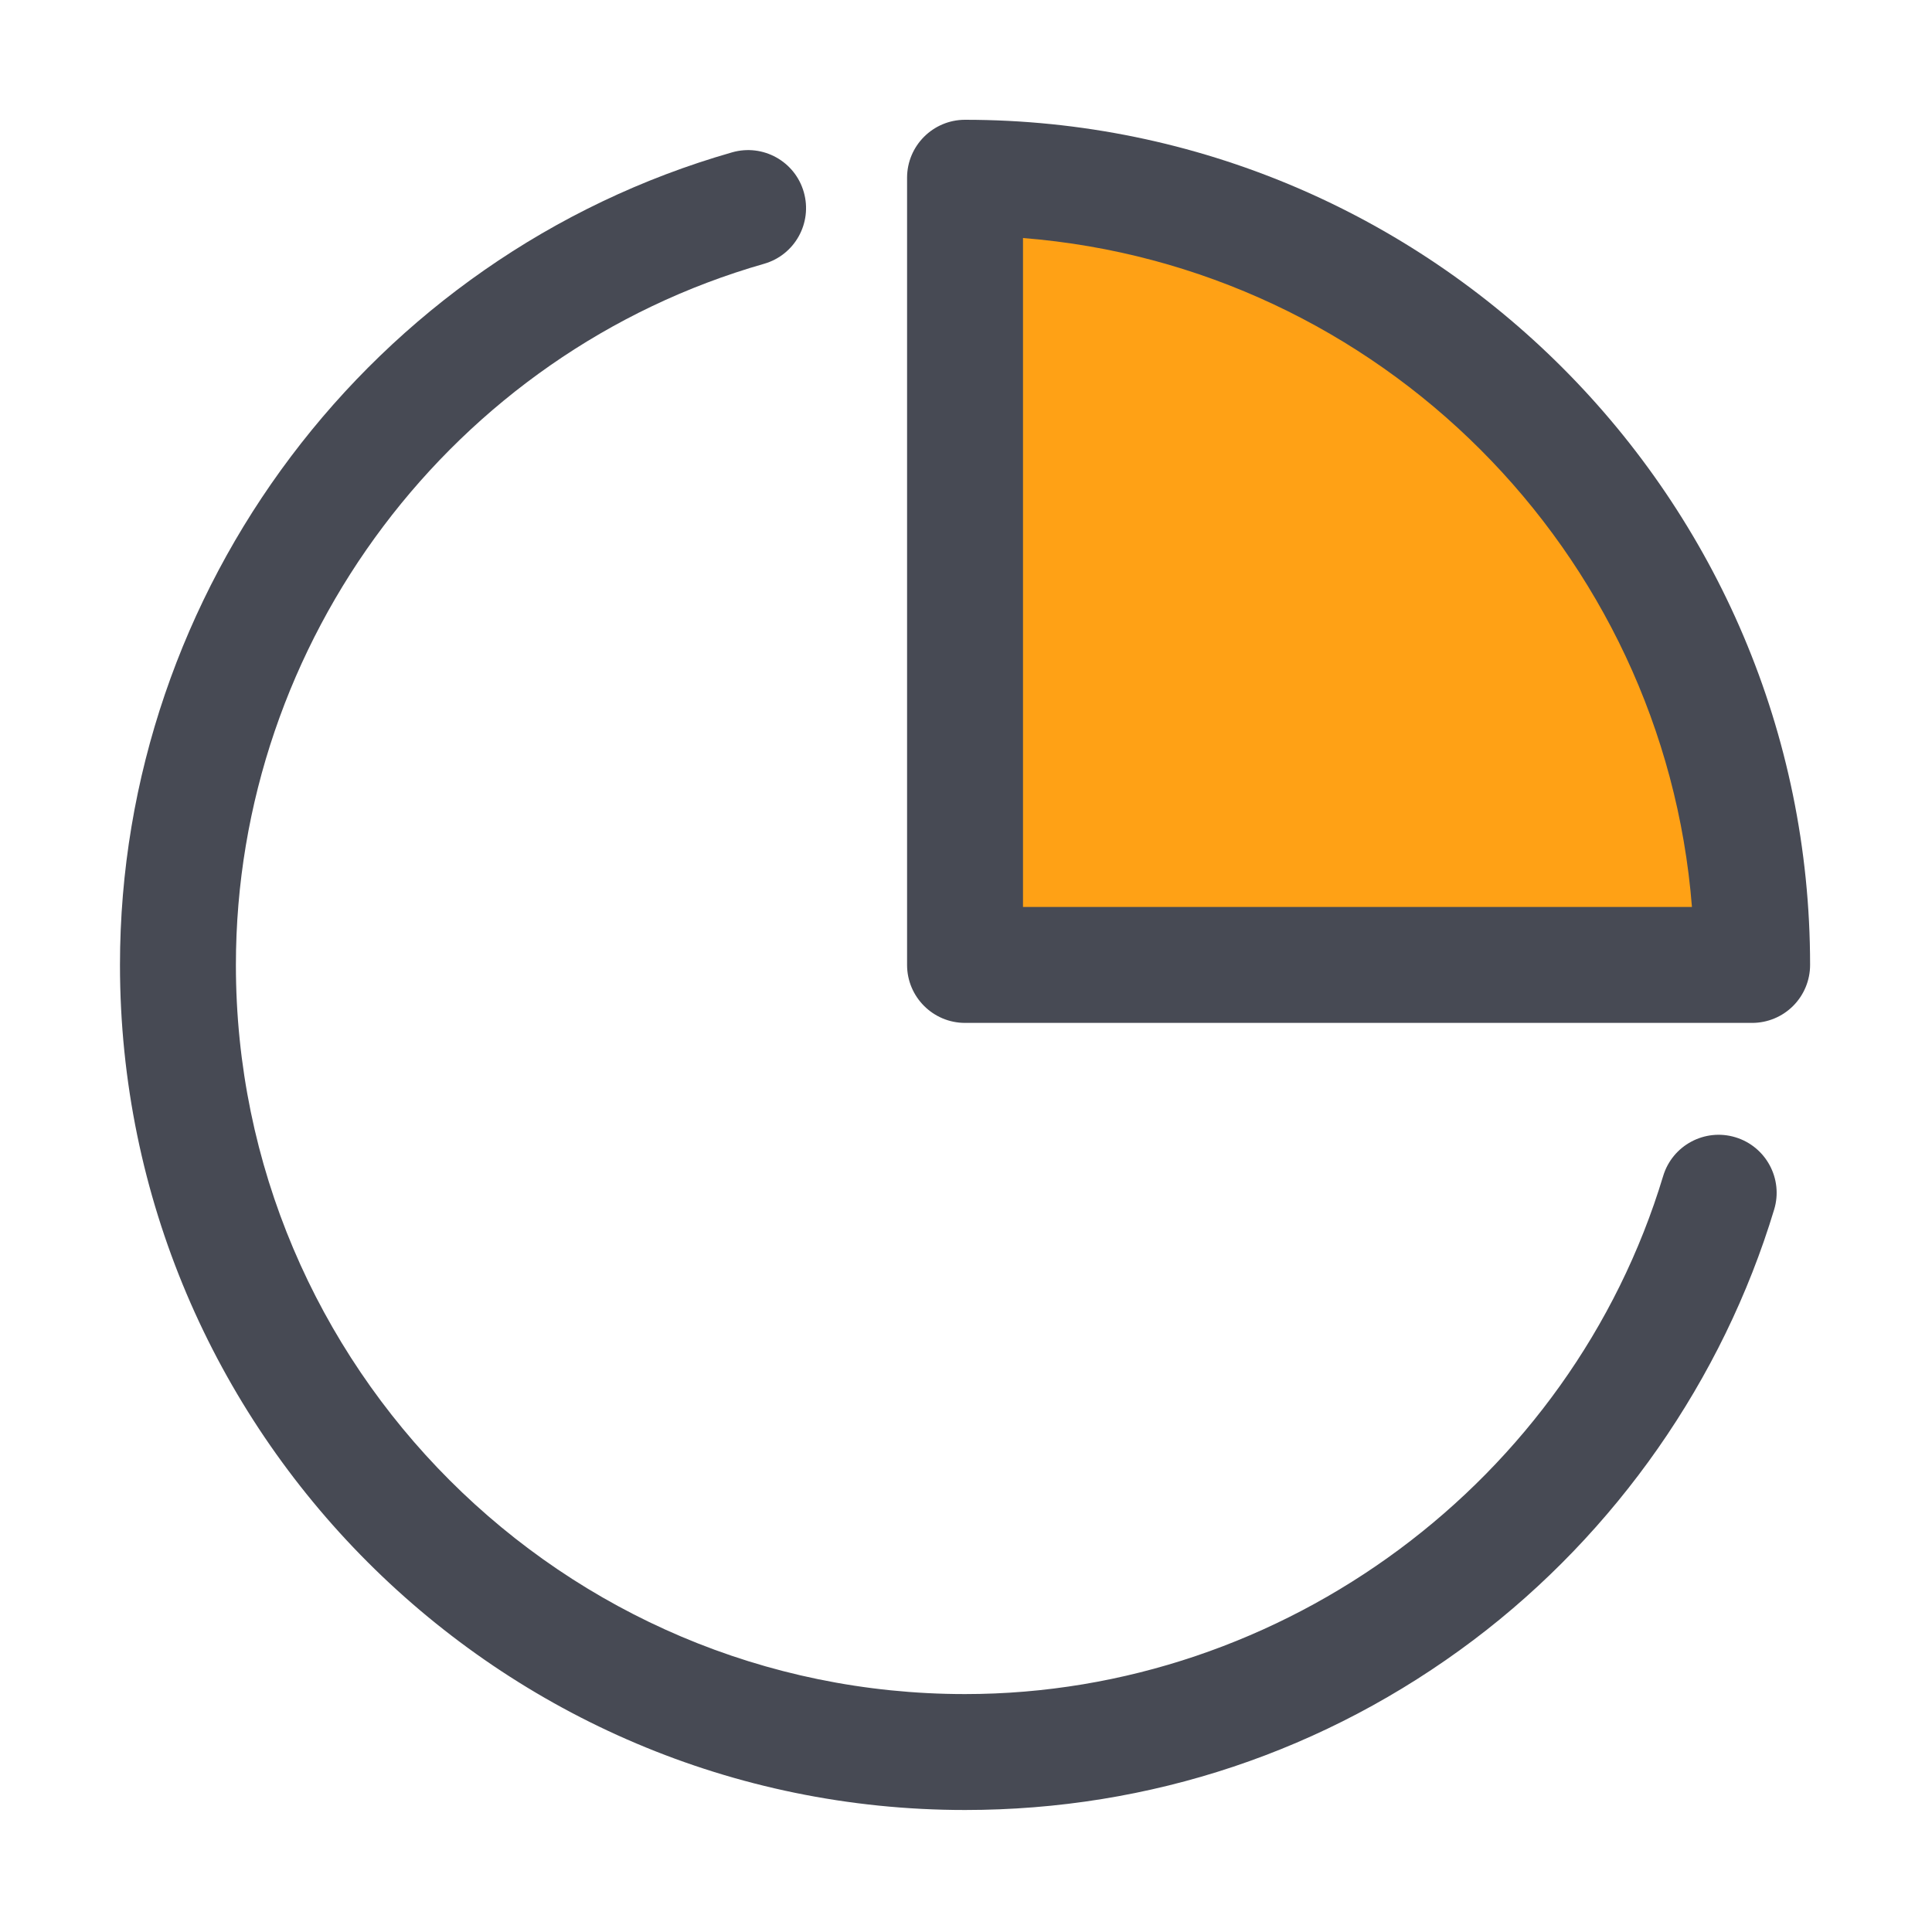
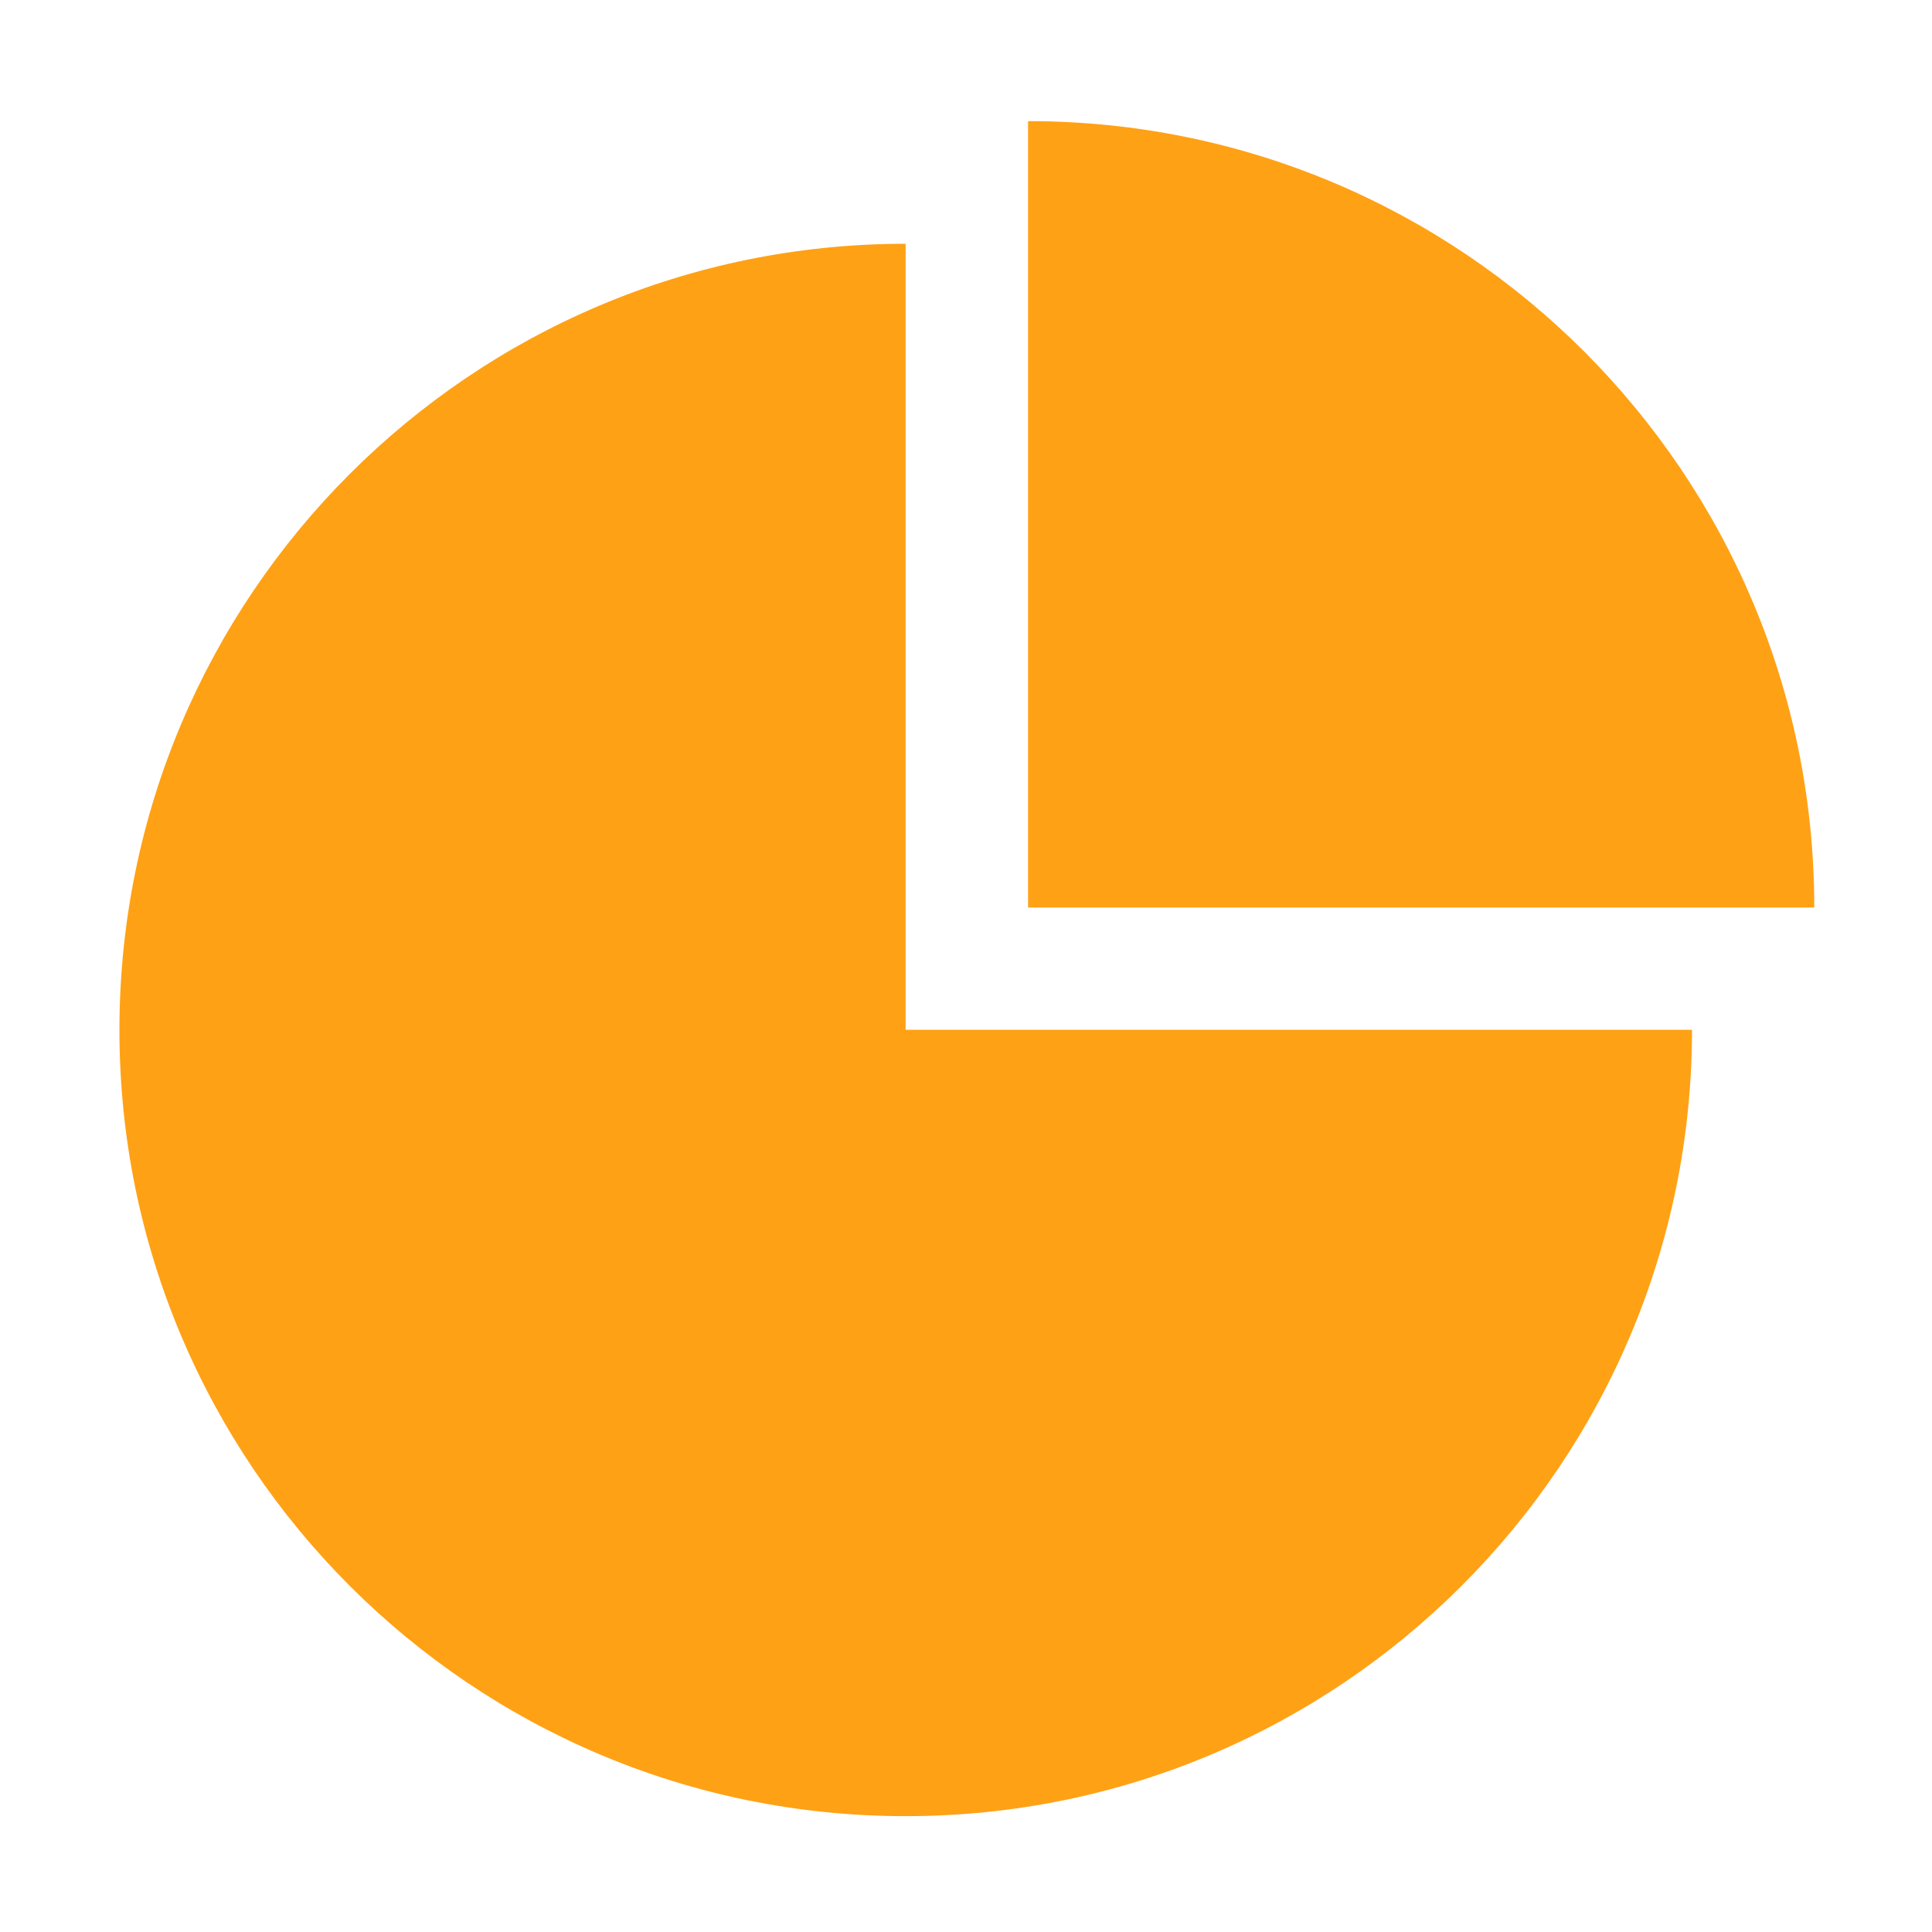
- <svg xmlns="http://www.w3.org/2000/svg" t="1621322310360" class="icon" viewBox="0 0 1024 1024" version="1.1" p-id="1743" width="200" height="200">
-   <defs>
-     <style type="text/css" />
-   </defs>
-   <path d="M928.666 511.437c0-230.4-186.778-417.178-417.178-417.178v417.178h417.178z" fill="#ffa115" p-id="1744" />
-   <path d="M928.666 542.157H511.488c-16.947 0-30.72-13.773-30.72-30.72V94.208c0-16.947 13.773-30.72 30.72-30.72 246.989 0 447.898 200.909 447.898 447.898a30.72 30.72 0 0 1-30.72 30.771z m-386.458-61.44h354.56c-14.899-188.672-165.888-339.61-354.56-354.56v354.56z" fill="#474A54" p-id="1745" />
-   <path d="M511.488 959.334c-246.989 0-447.898-200.909-447.898-447.898 0-198.912 133.427-376.013 324.454-430.694 16.333-4.659 33.331 4.762 37.99 21.094 4.659 16.333-4.762 33.331-21.094 37.99-164.813 47.155-279.91 199.936-279.91 371.61 0 213.094 173.363 386.458 386.458 386.458 169.062 0 321.229-112.896 370.022-274.586a30.72 30.72 0 0 1 38.298-20.531c16.23 4.915 25.446 22.067 20.531 38.298-27.238 90.163-83.814 171.213-159.386 228.198-78.131 58.88-171.315 90.061-269.466 90.061z" fill="#474A54" p-id="1746" />
+ <svg xmlns="http://www.w3.org/2000/svg" t="1621490270663" class="icon" viewBox="0 0 1024 1024" version="1.1" p-id="1956" width="200" height="200">
+   <path d="M480 129.2c-230.2 0-416.7 186.6-416.7 416.7S249.9 962.6 480 962.6 896.8 776 896.8 545.8H480V129.2z m64.9-65V481h416.7c0.1-230.2-186.5-416.8-416.7-416.8z m0 0" p-id="1957" fill="#FFA115" />
</svg>
